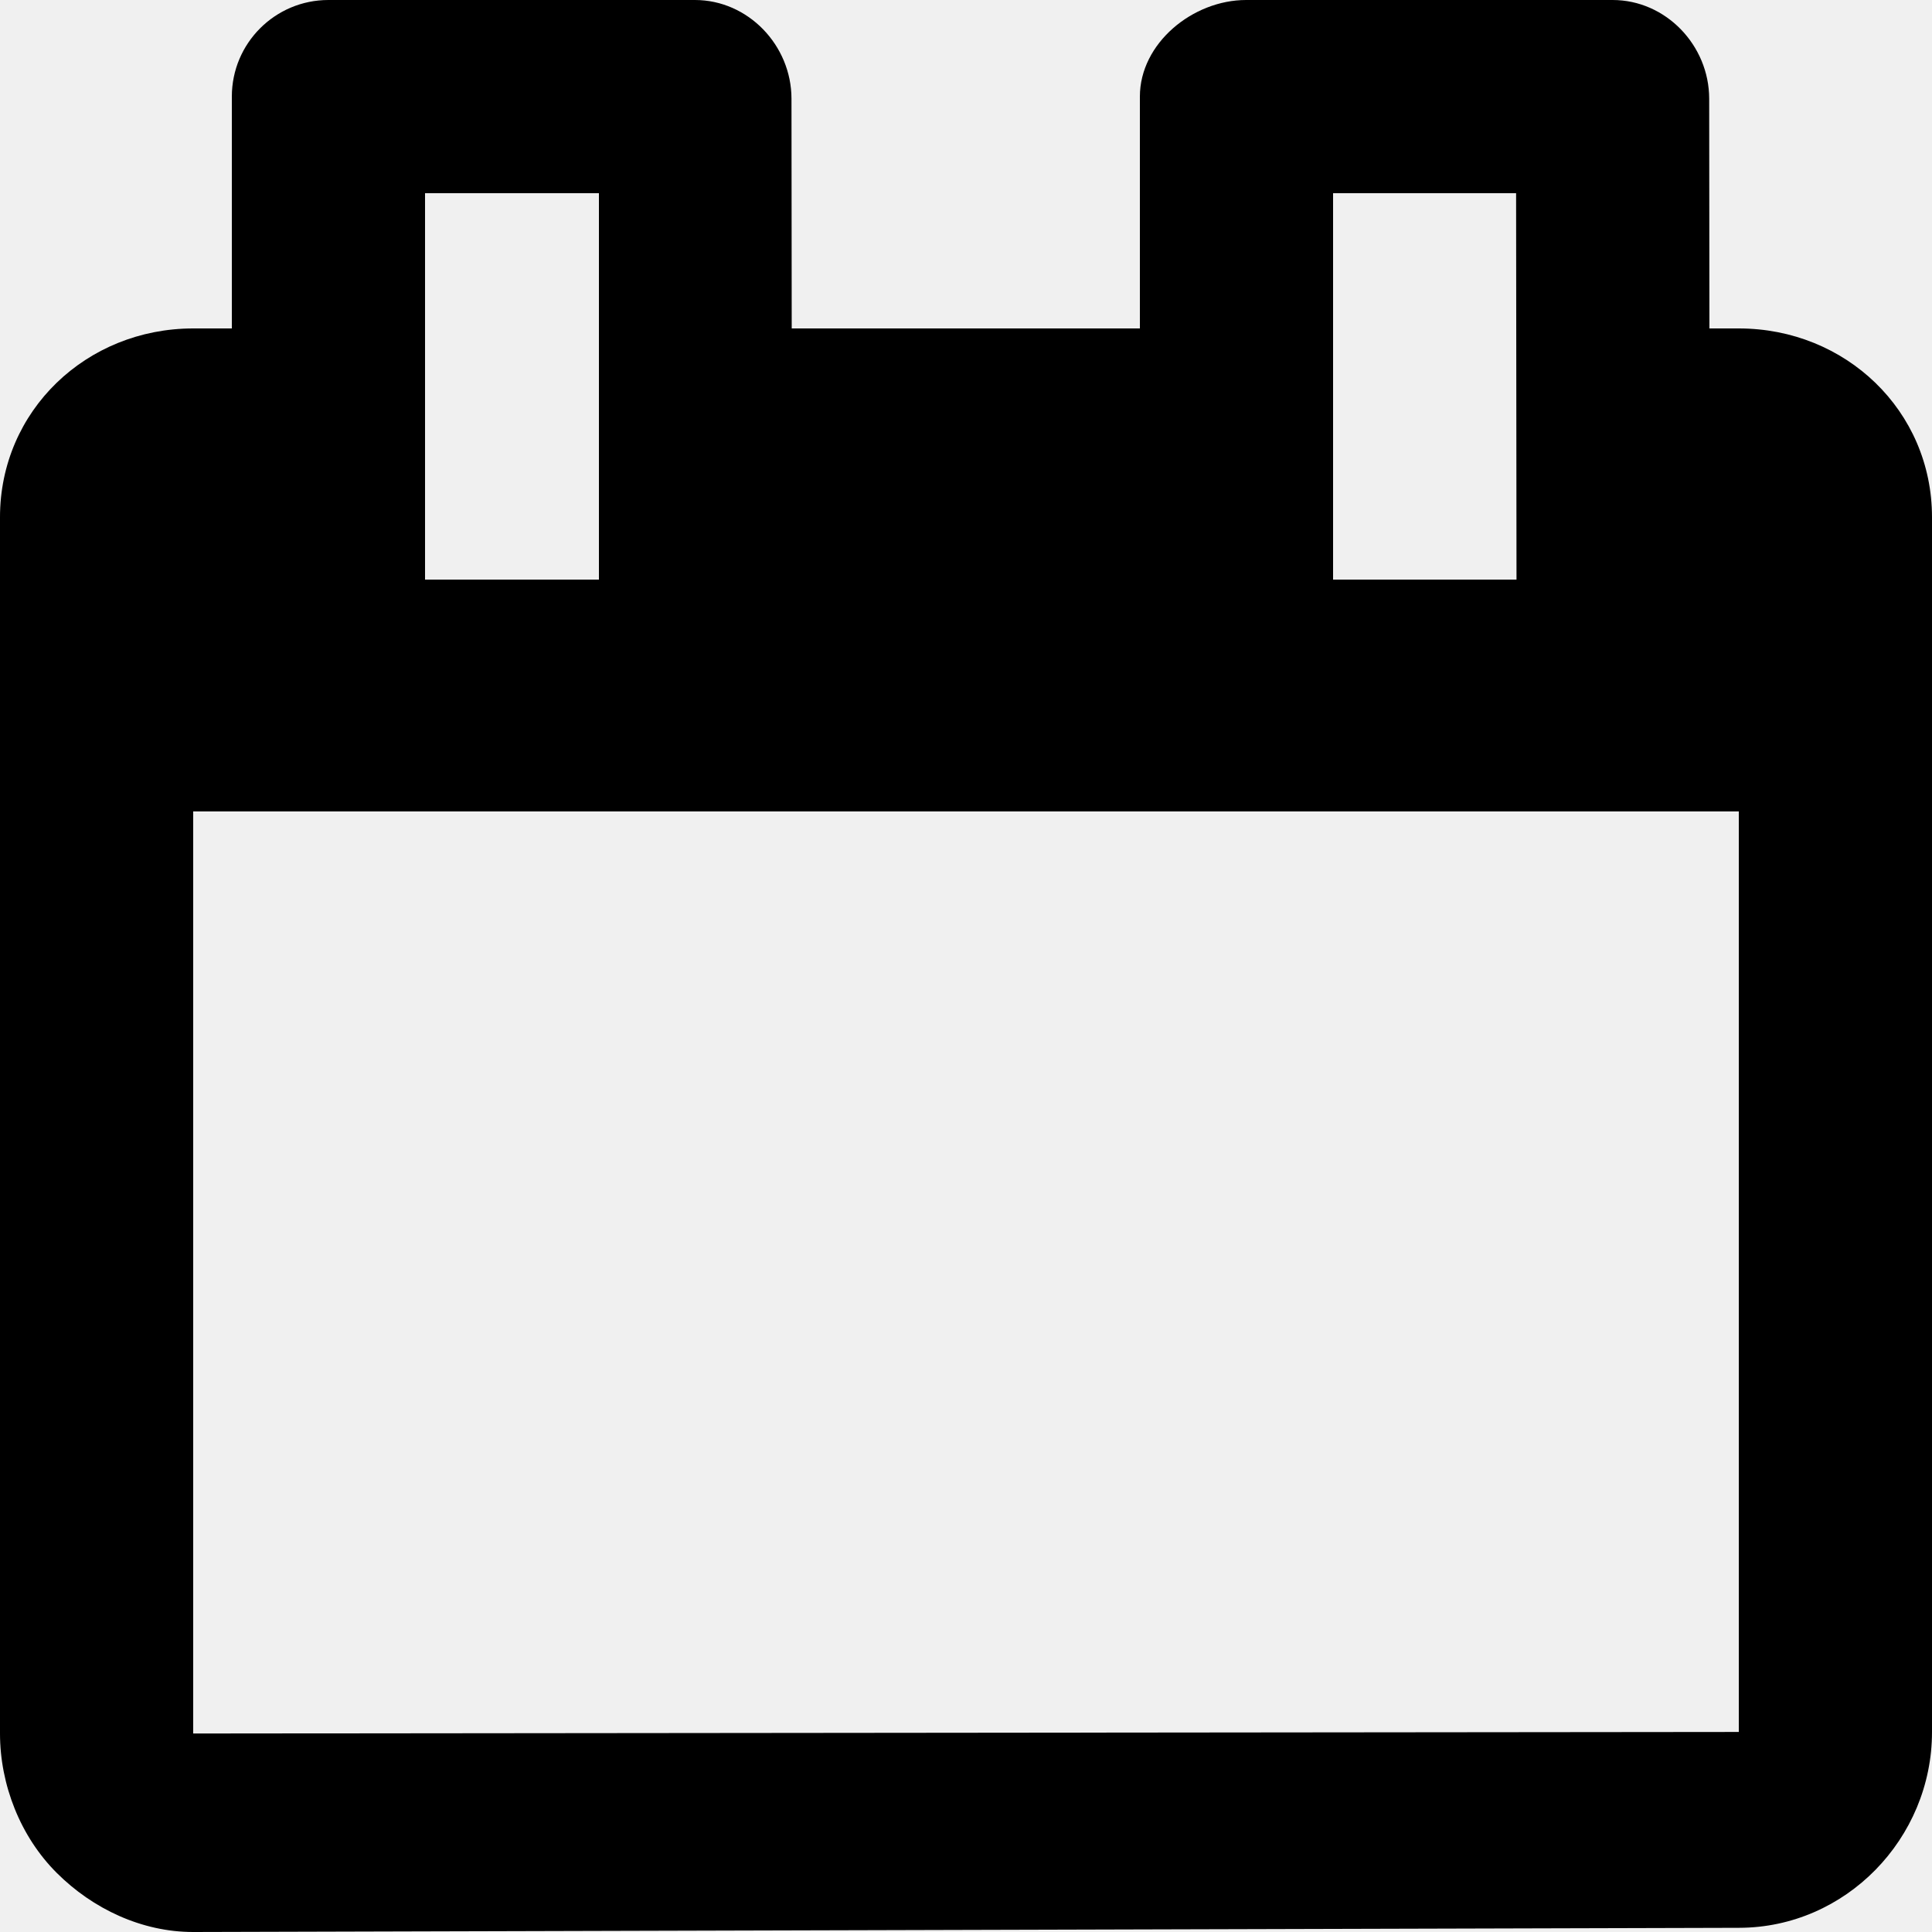
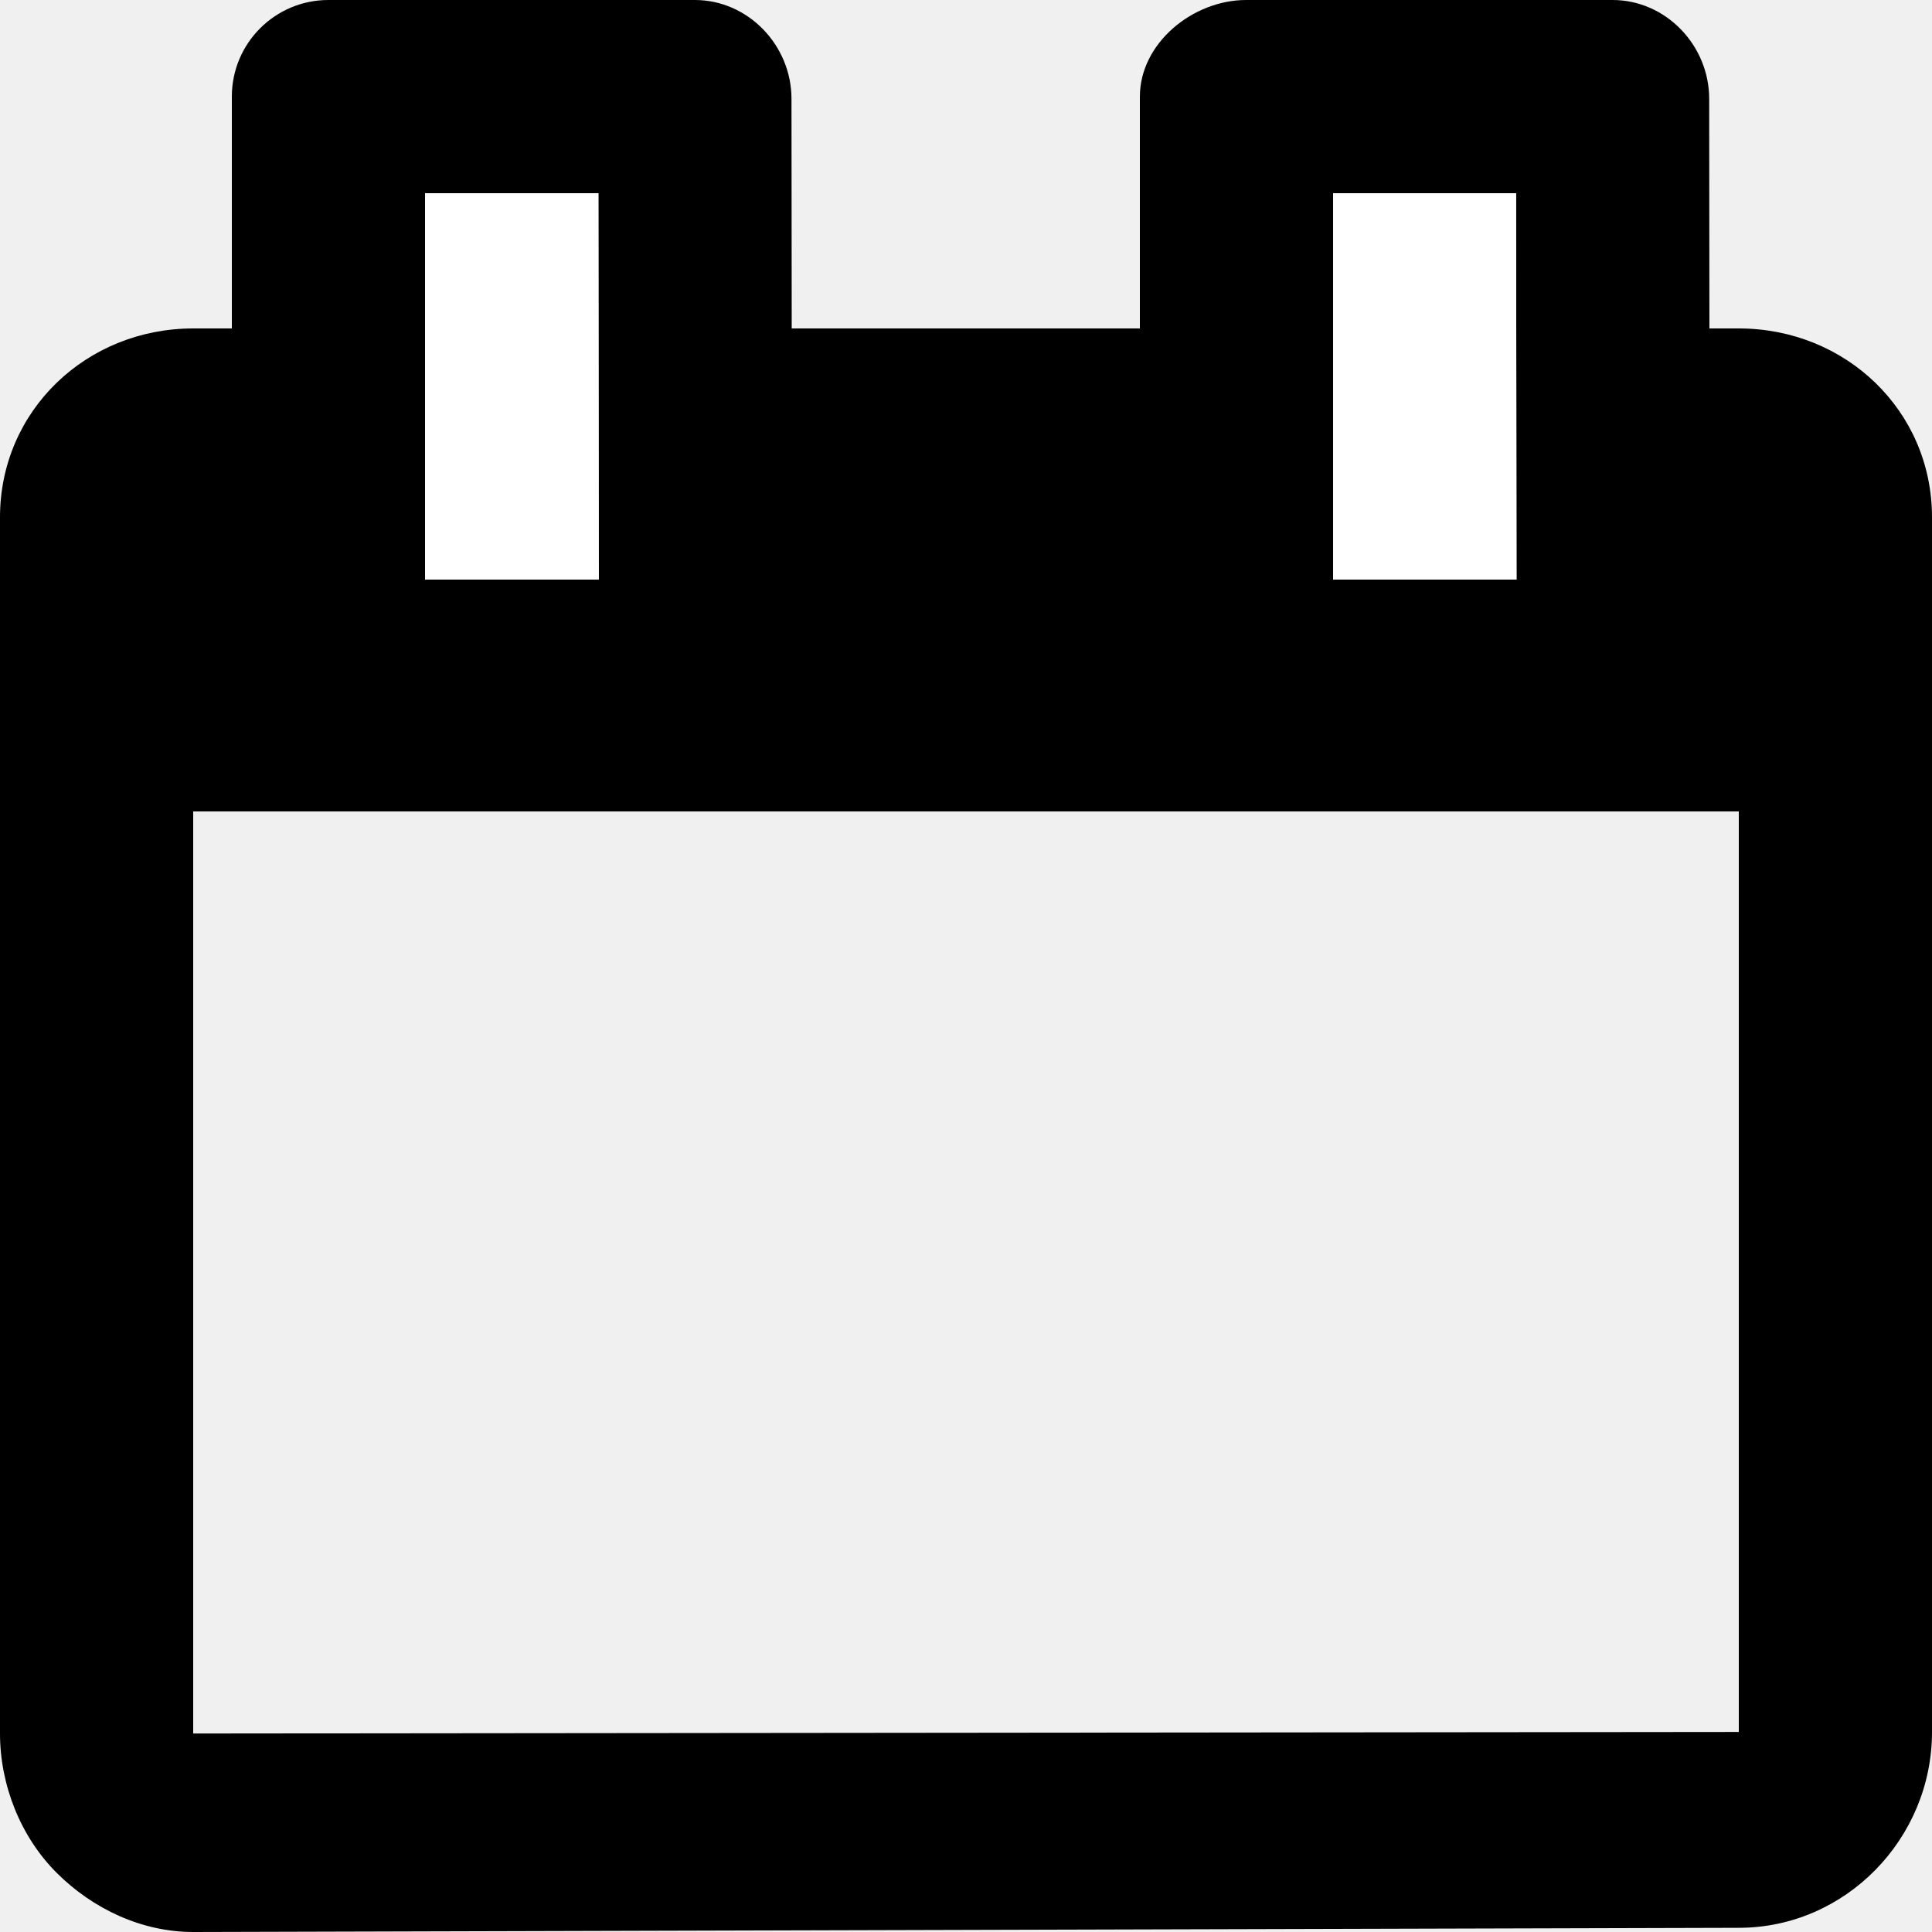
<svg xmlns="http://www.w3.org/2000/svg" version="1.1" x="0px" y="0px" width="100px" height="100px" viewBox="0 0 100 100" enable-background="new 0 0 100 100" xml:space="preserve">
  <g id="Layer_3" display="none">
</g>
  <g id="Your_Icon">
</g>
  <g id="Layer_4">
    <g>
      <polygon fill="none" points="10,42 10,89.726 90,89.646 90,42   " />
-       <path d="M90,17h-1.521L88.467,5.107C88.464,2.348,86.226,0,83.467,0H64.5C61.738,0,59,2.238,59,5v12H40.979L40.967,5.107    C40.964,2.348,38.726,0,35.967,0H17c-2.762,0-5,2.238-5,5v12h-2c-5.522,0-10,4.252-10,9.774v62.951    c0,2.654,1.055,5.337,2.933,7.212C4.808,98.811,7.35,100,10,100c0.004,0,0.007,0,0.01,0l80-0.217    c5.52-0.006,9.99-4.618,9.99-10.137V26.774C100,21.252,95.522,17,90,17z M31,10v20h-9V10H31z M78.473,10l0.021,20H69V10H78.473z     M10,89.726V42h80v47.646L10,89.726z" />
+       <path d="M90,17h-1.521L88.467,5.107C88.464,2.348,86.226,0,83.467,0H64.5C61.738,0,59,2.238,59,5v12H40.979L40.967,5.107    C40.964,2.348,38.726,0,35.967,0H17c-2.762,0-5,2.238-5,5v12h-2c-5.522,0-10,4.252-10,9.774v62.951    c0,2.654,1.055,5.337,2.933,7.212C4.808,98.811,7.35,100,10,100c0.004,0,0.007,0,0.01,0l80-0.217    c5.52-0.006,9.99-4.618,9.99-10.137V26.774C100,21.252,95.522,17,90,17z M30.973,10l0.021,20H22V10H30.973z M78.473,10l0.021,20    H69V10H78.473z M10,89.726V42h80v47.646L10,89.726z" />
+       <polygon fill="#FFFFFF" points="22,30 30.994,30 30.973,10 22,10   " />
+       <polygon fill="#FFFFFF" points="69,30 78.494,30 78.473,10 69,10   " />
    </g>
  </g>
</svg>
